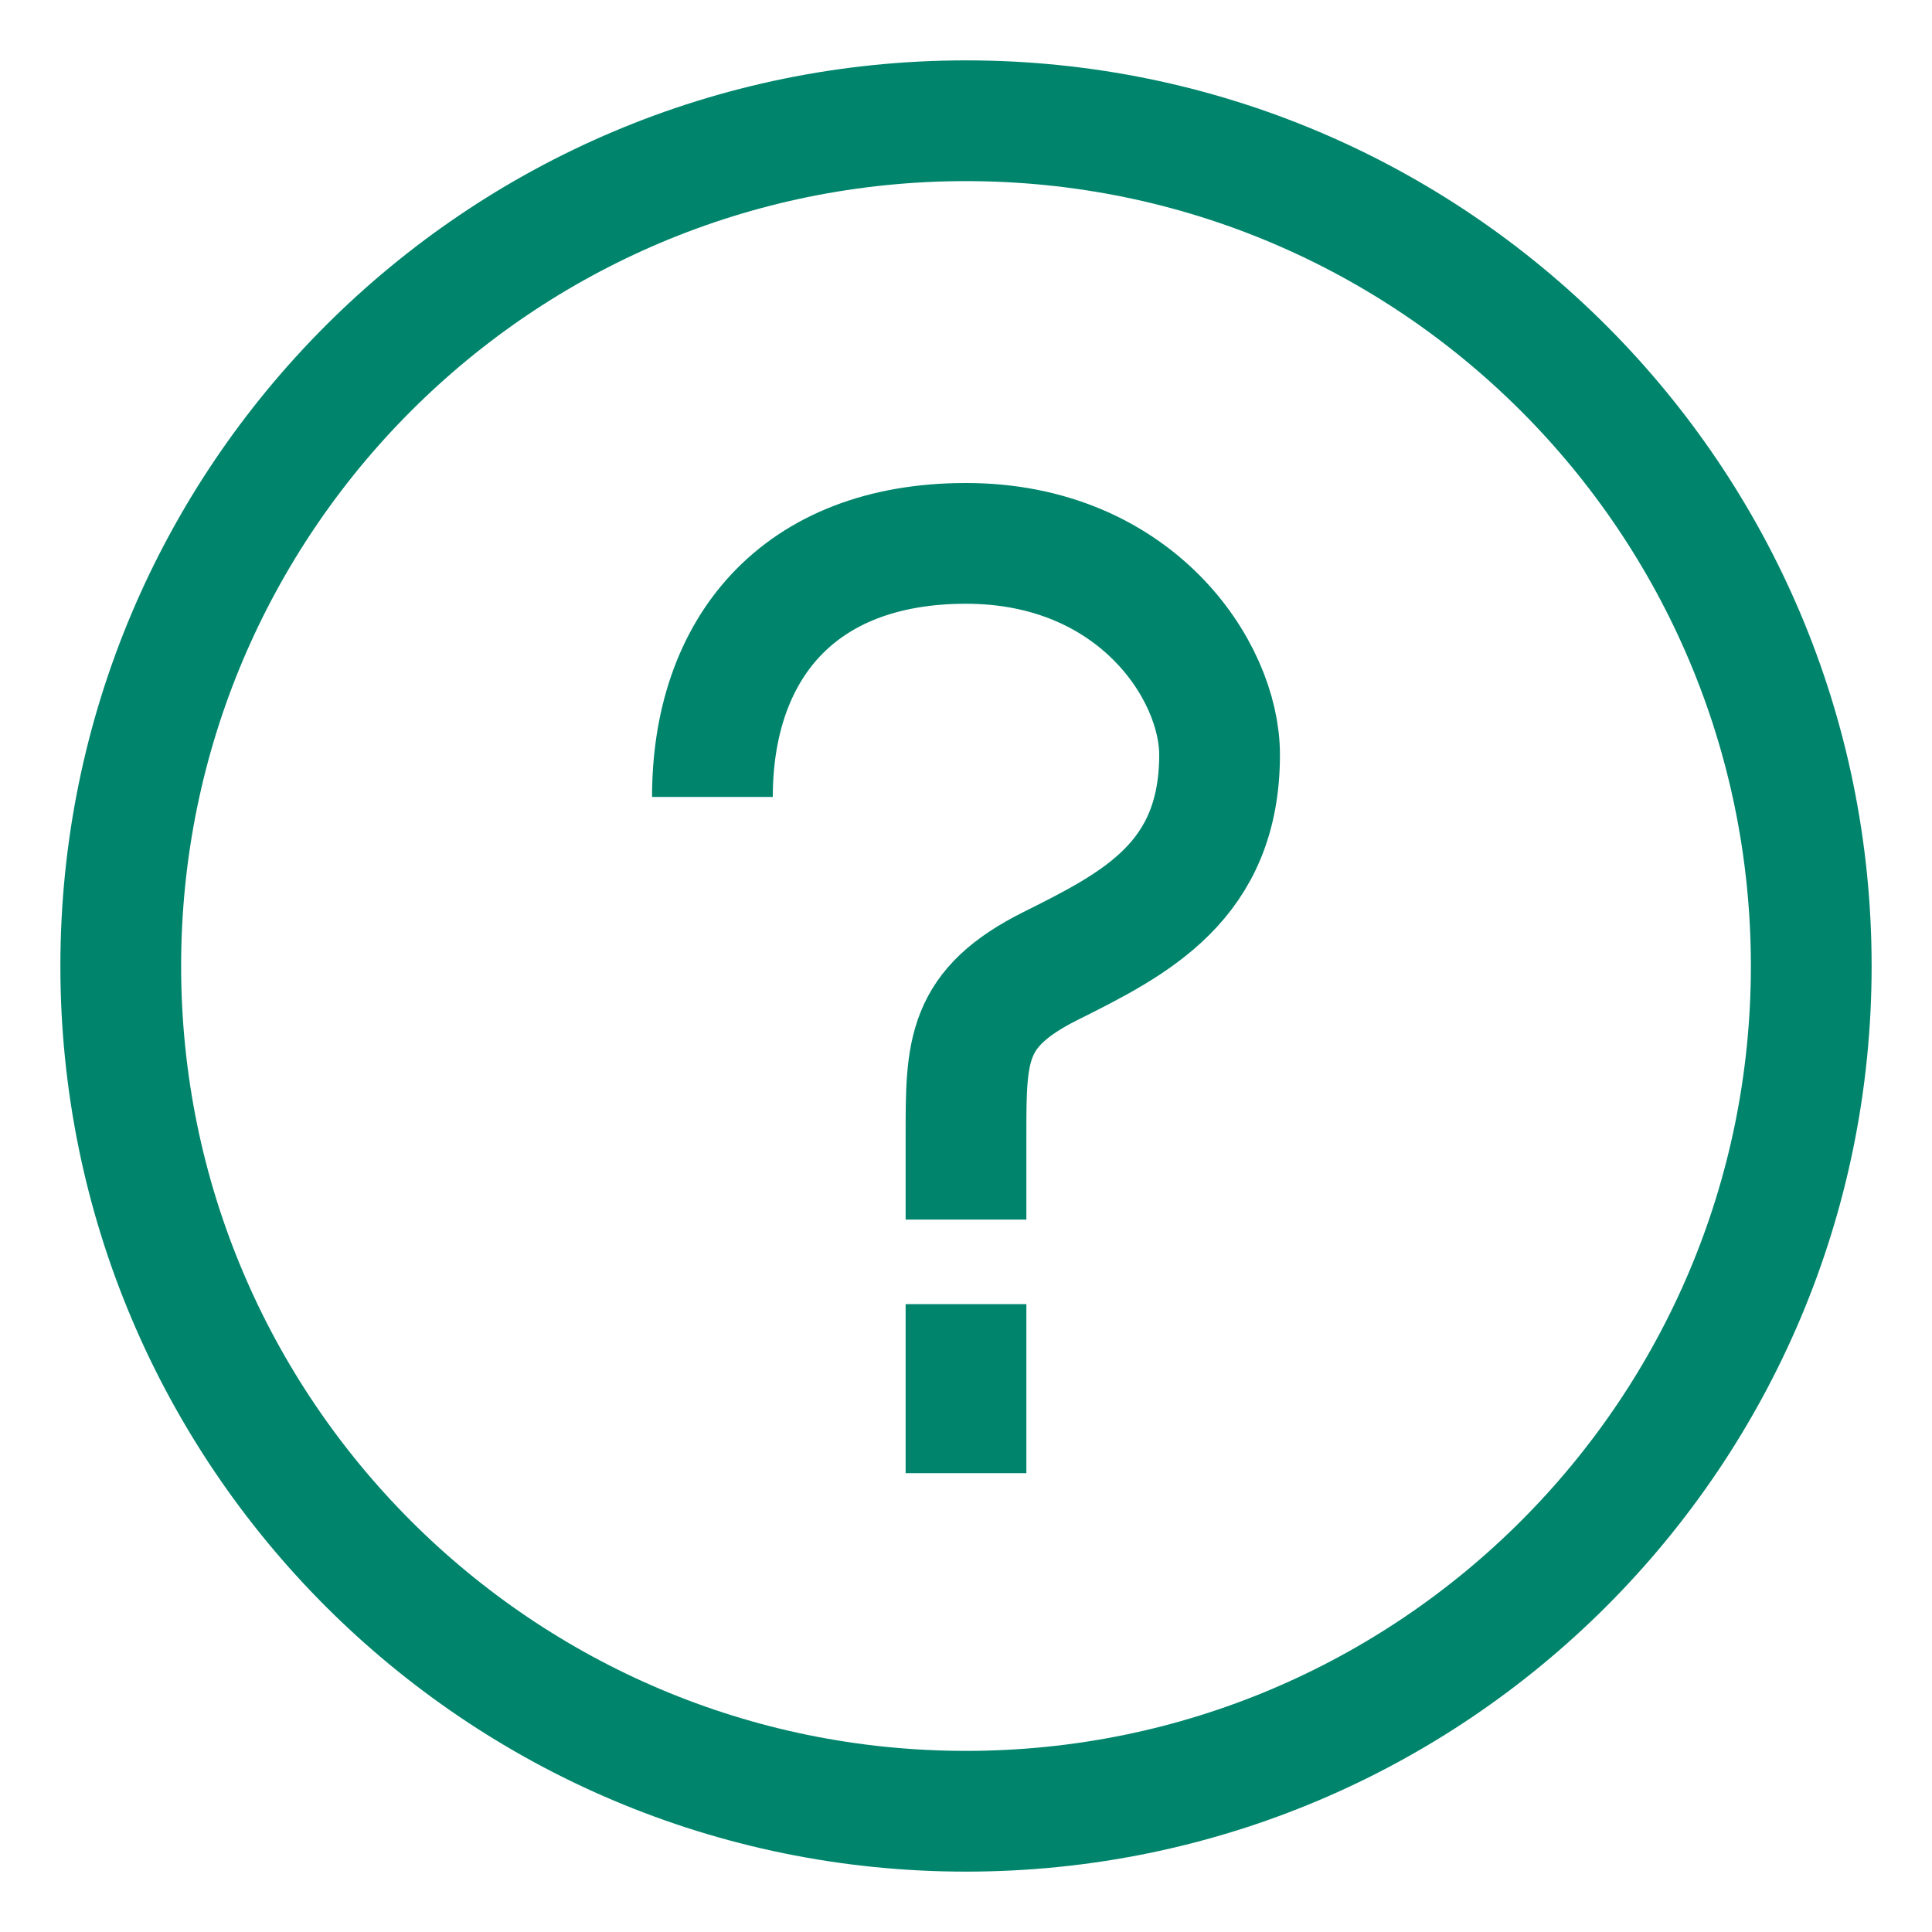
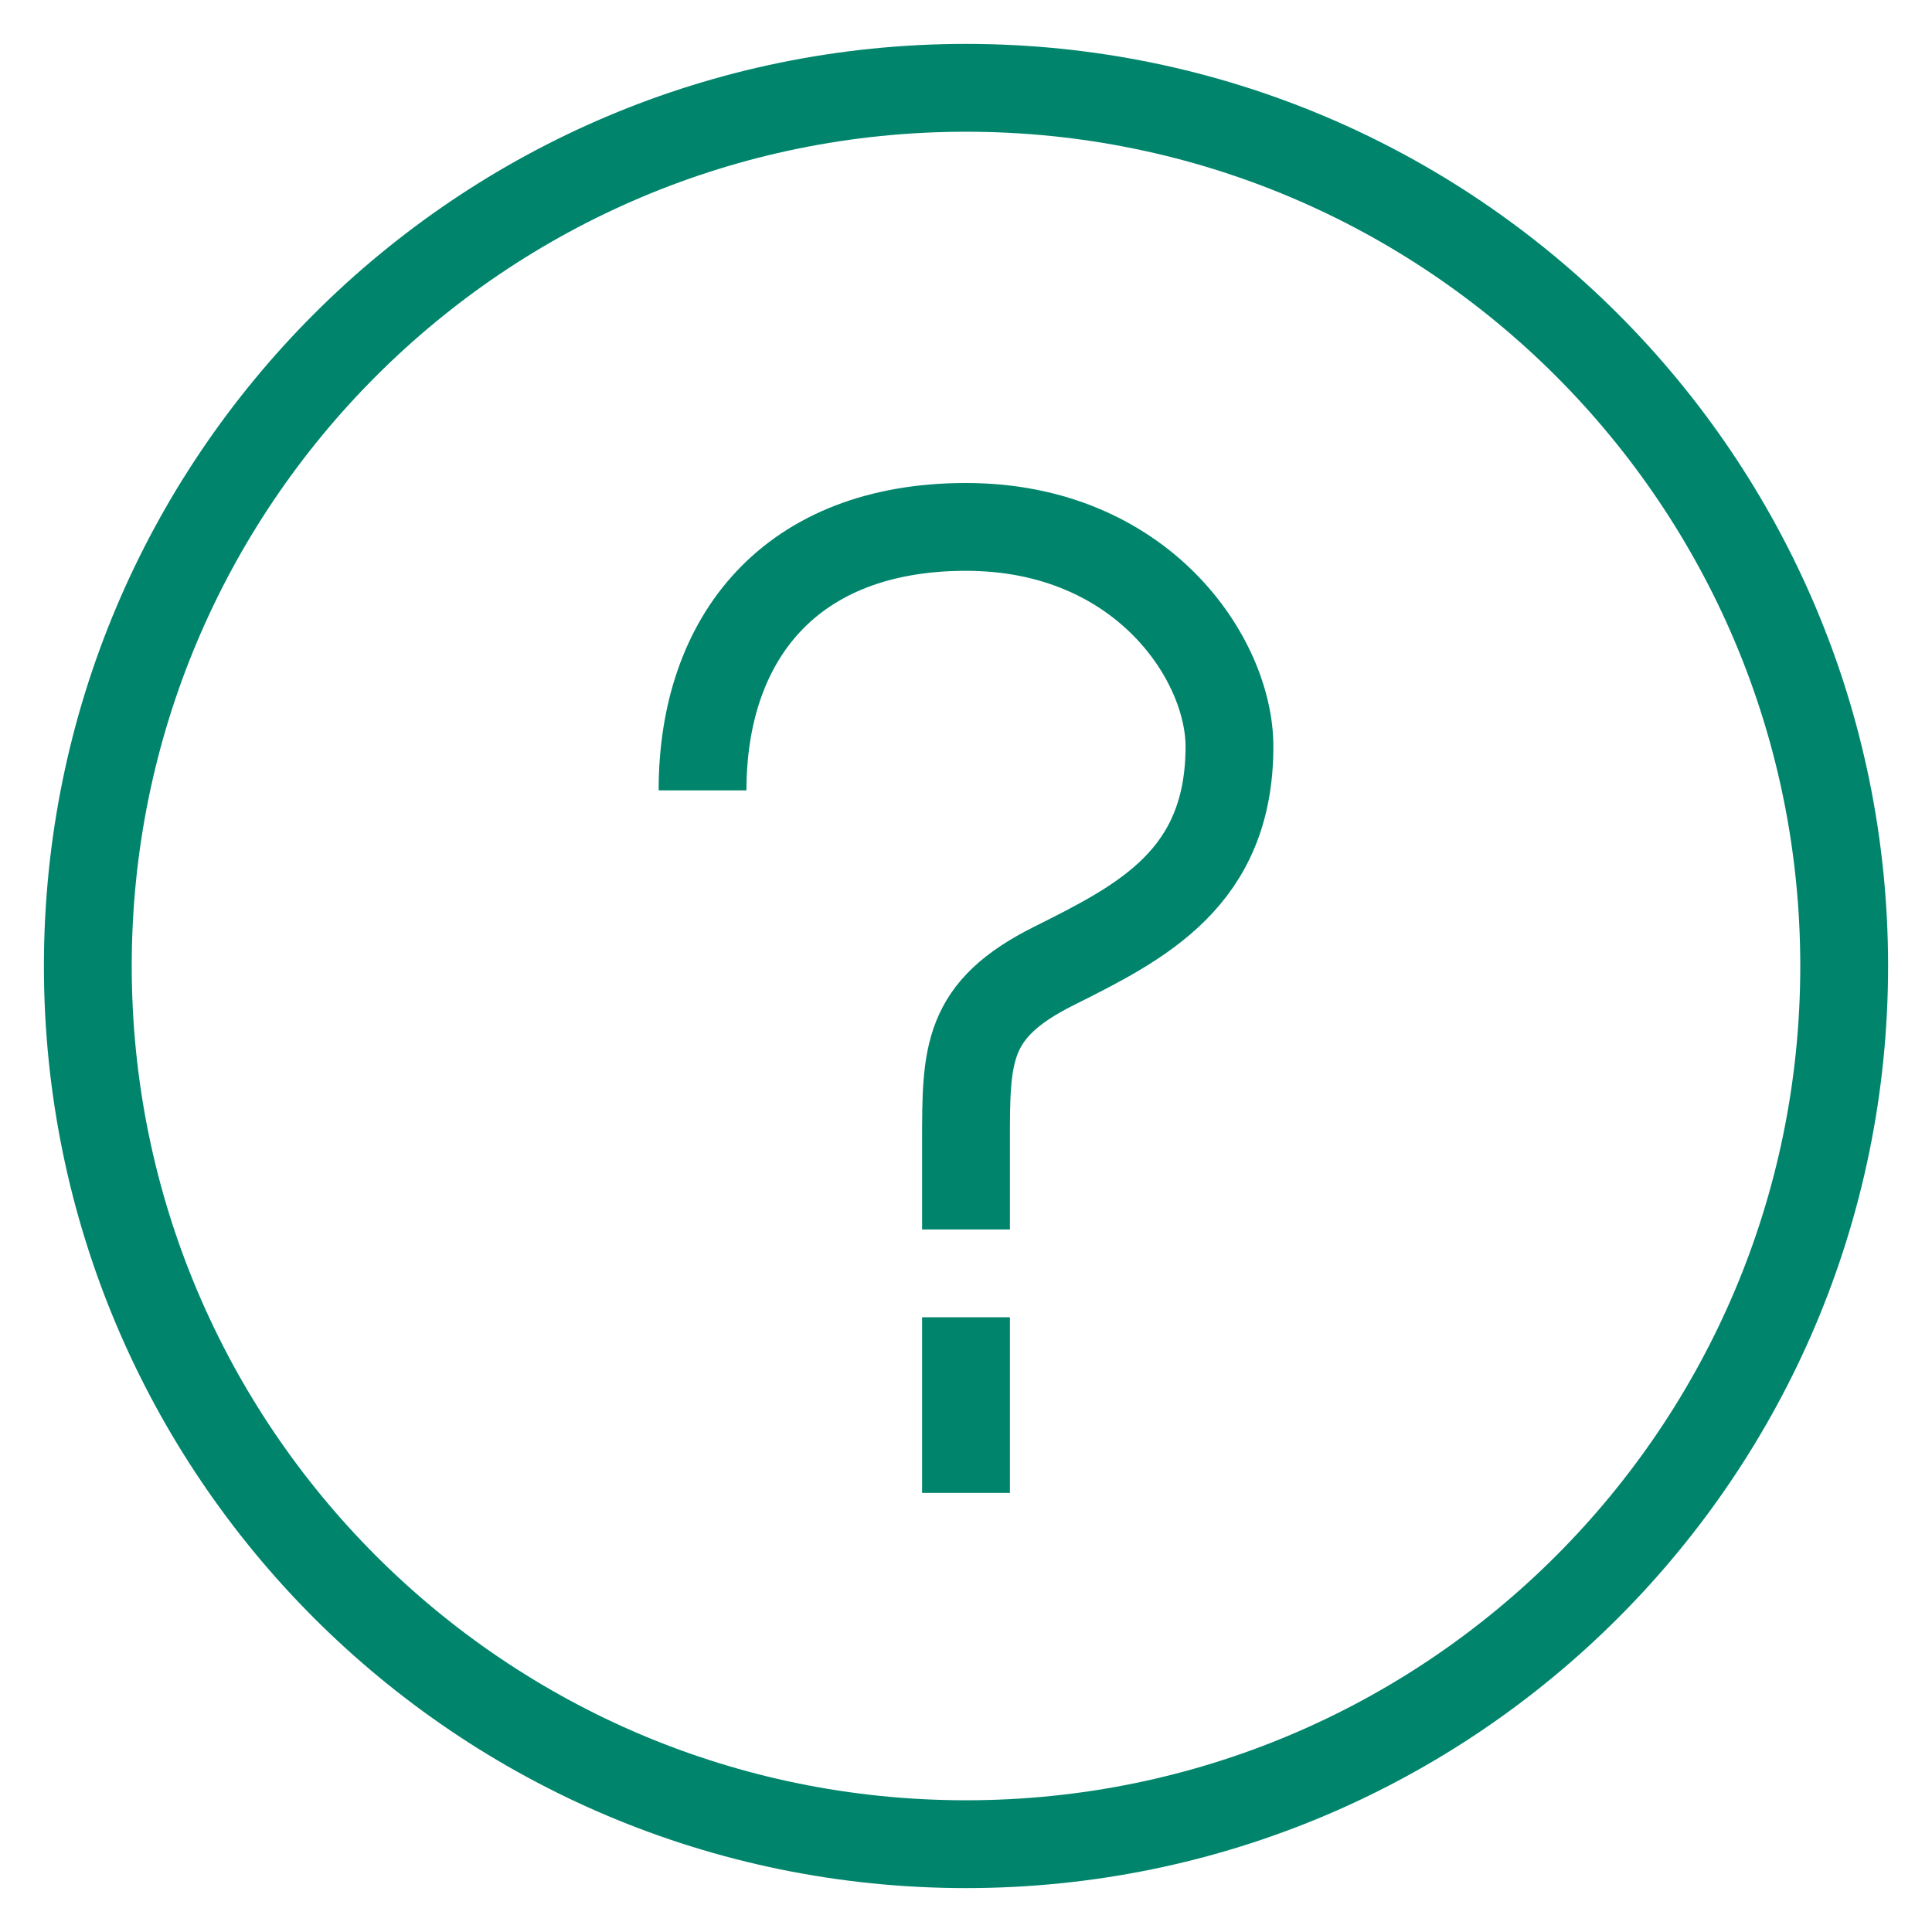
- <svg xmlns="http://www.w3.org/2000/svg" width="16px" height="16px" viewBox="0 0 16 16" version="1.1">
+ <svg xmlns="http://www.w3.org/2000/svg" width="22px" height="22px" viewBox="0 0 22 22" version="1.1">
  <g id="App_V5" stroke="none" stroke-width="1" fill="none" fill-rule="evenodd">
-     <g id="08_8" transform="translate(-170, -388)" stroke="#00856C">
-       <path d="M178,403 C181.866,403 185,399.866 185,396 C185,392.134 181.866,389 178,389 C174.134,389 171,392.134 171,396 C171,399.866 174.134,403 178,403 Z M178,398.1 L178,397.4 C178,396.7 178,396.35 178.7,396 C179.4,395.65 180.1,395.3 180.1,394.25 C180.1,393.55 179.4,392.5 178,392.5 C176.6,392.5 175.9,393.385 175.9,394.6 M178,398.8 L178,400.2" id="Group" />
+     <g id="08_8" transform="translate(-332, -18)" stroke="#00856C">
+       <path d="M343,39 C348.523,39 353,34.523 353,29 C353,23.477 348.523,19 343,19 C337.477,19 333,23.477 333,29 C333,34.523 337.477,39 343,39 Z M343,32 L343,31 C343,30 343,29.5 344,29 C345,28.5 346,28 346,26.5 C346,25.5 345,24 343,24 C341,24 340,25.264 340,27 M343,33 L343,35" id="Group" />
    </g>
  </g>
</svg>
